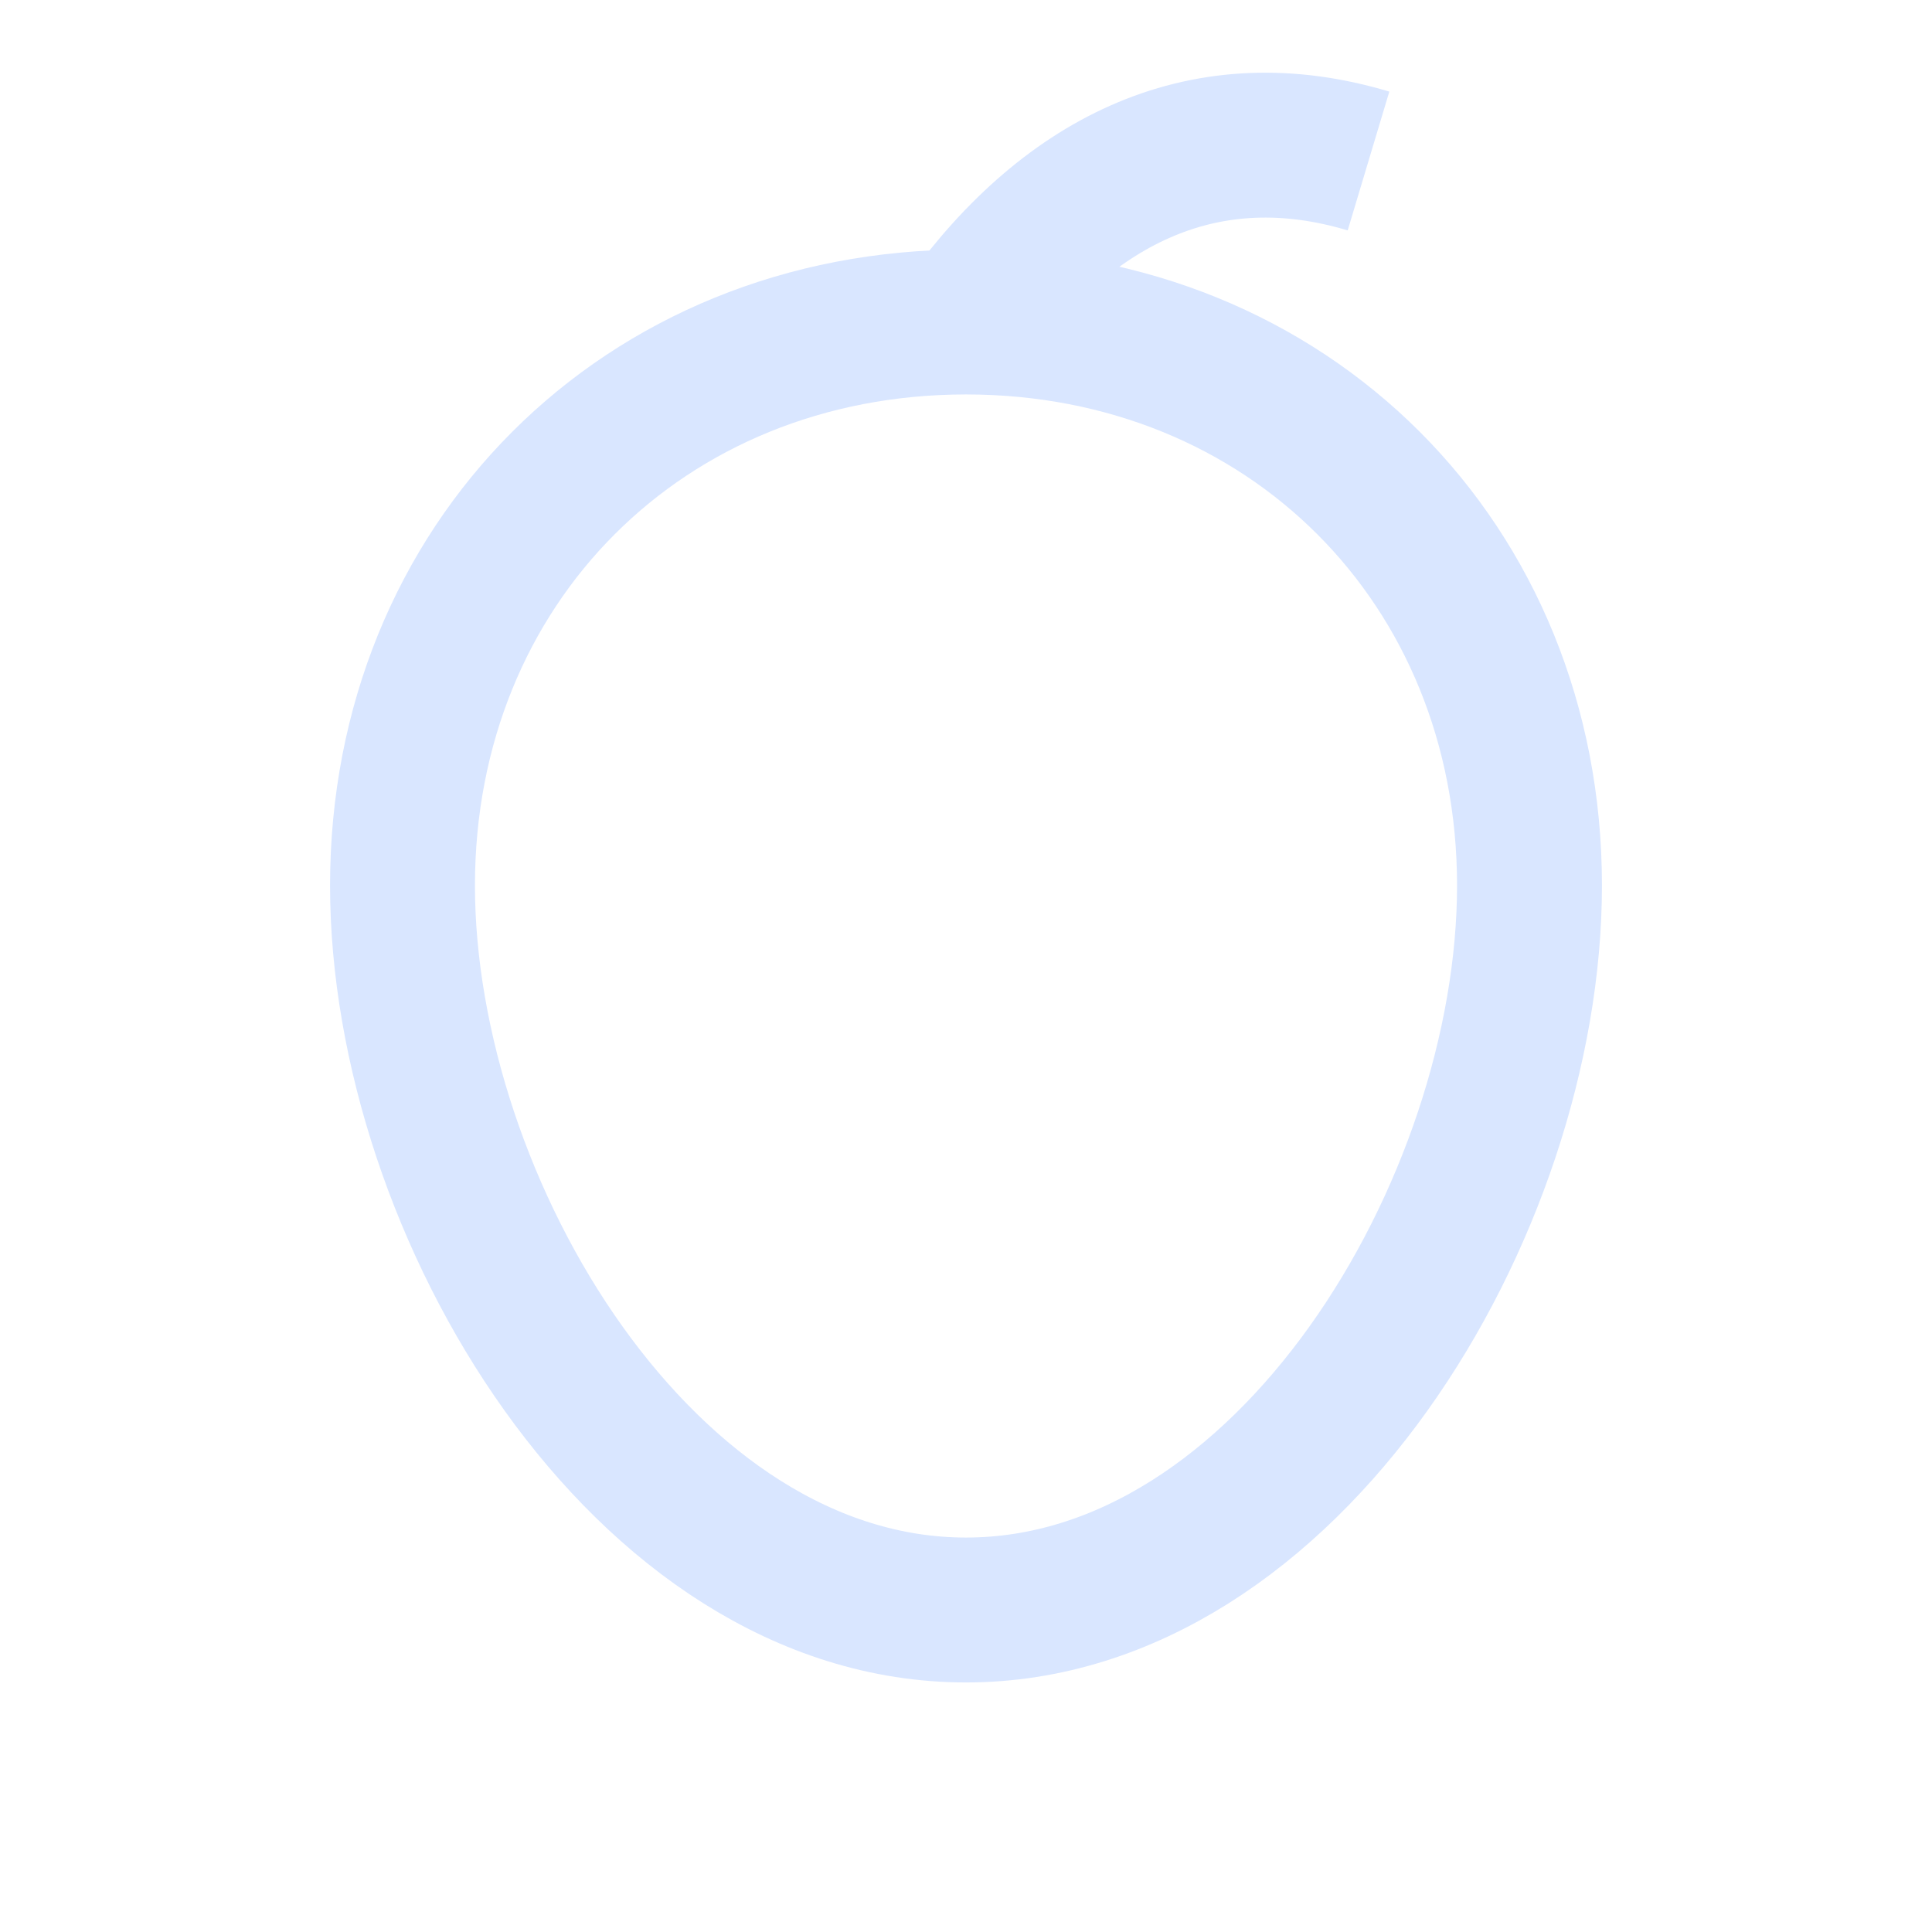
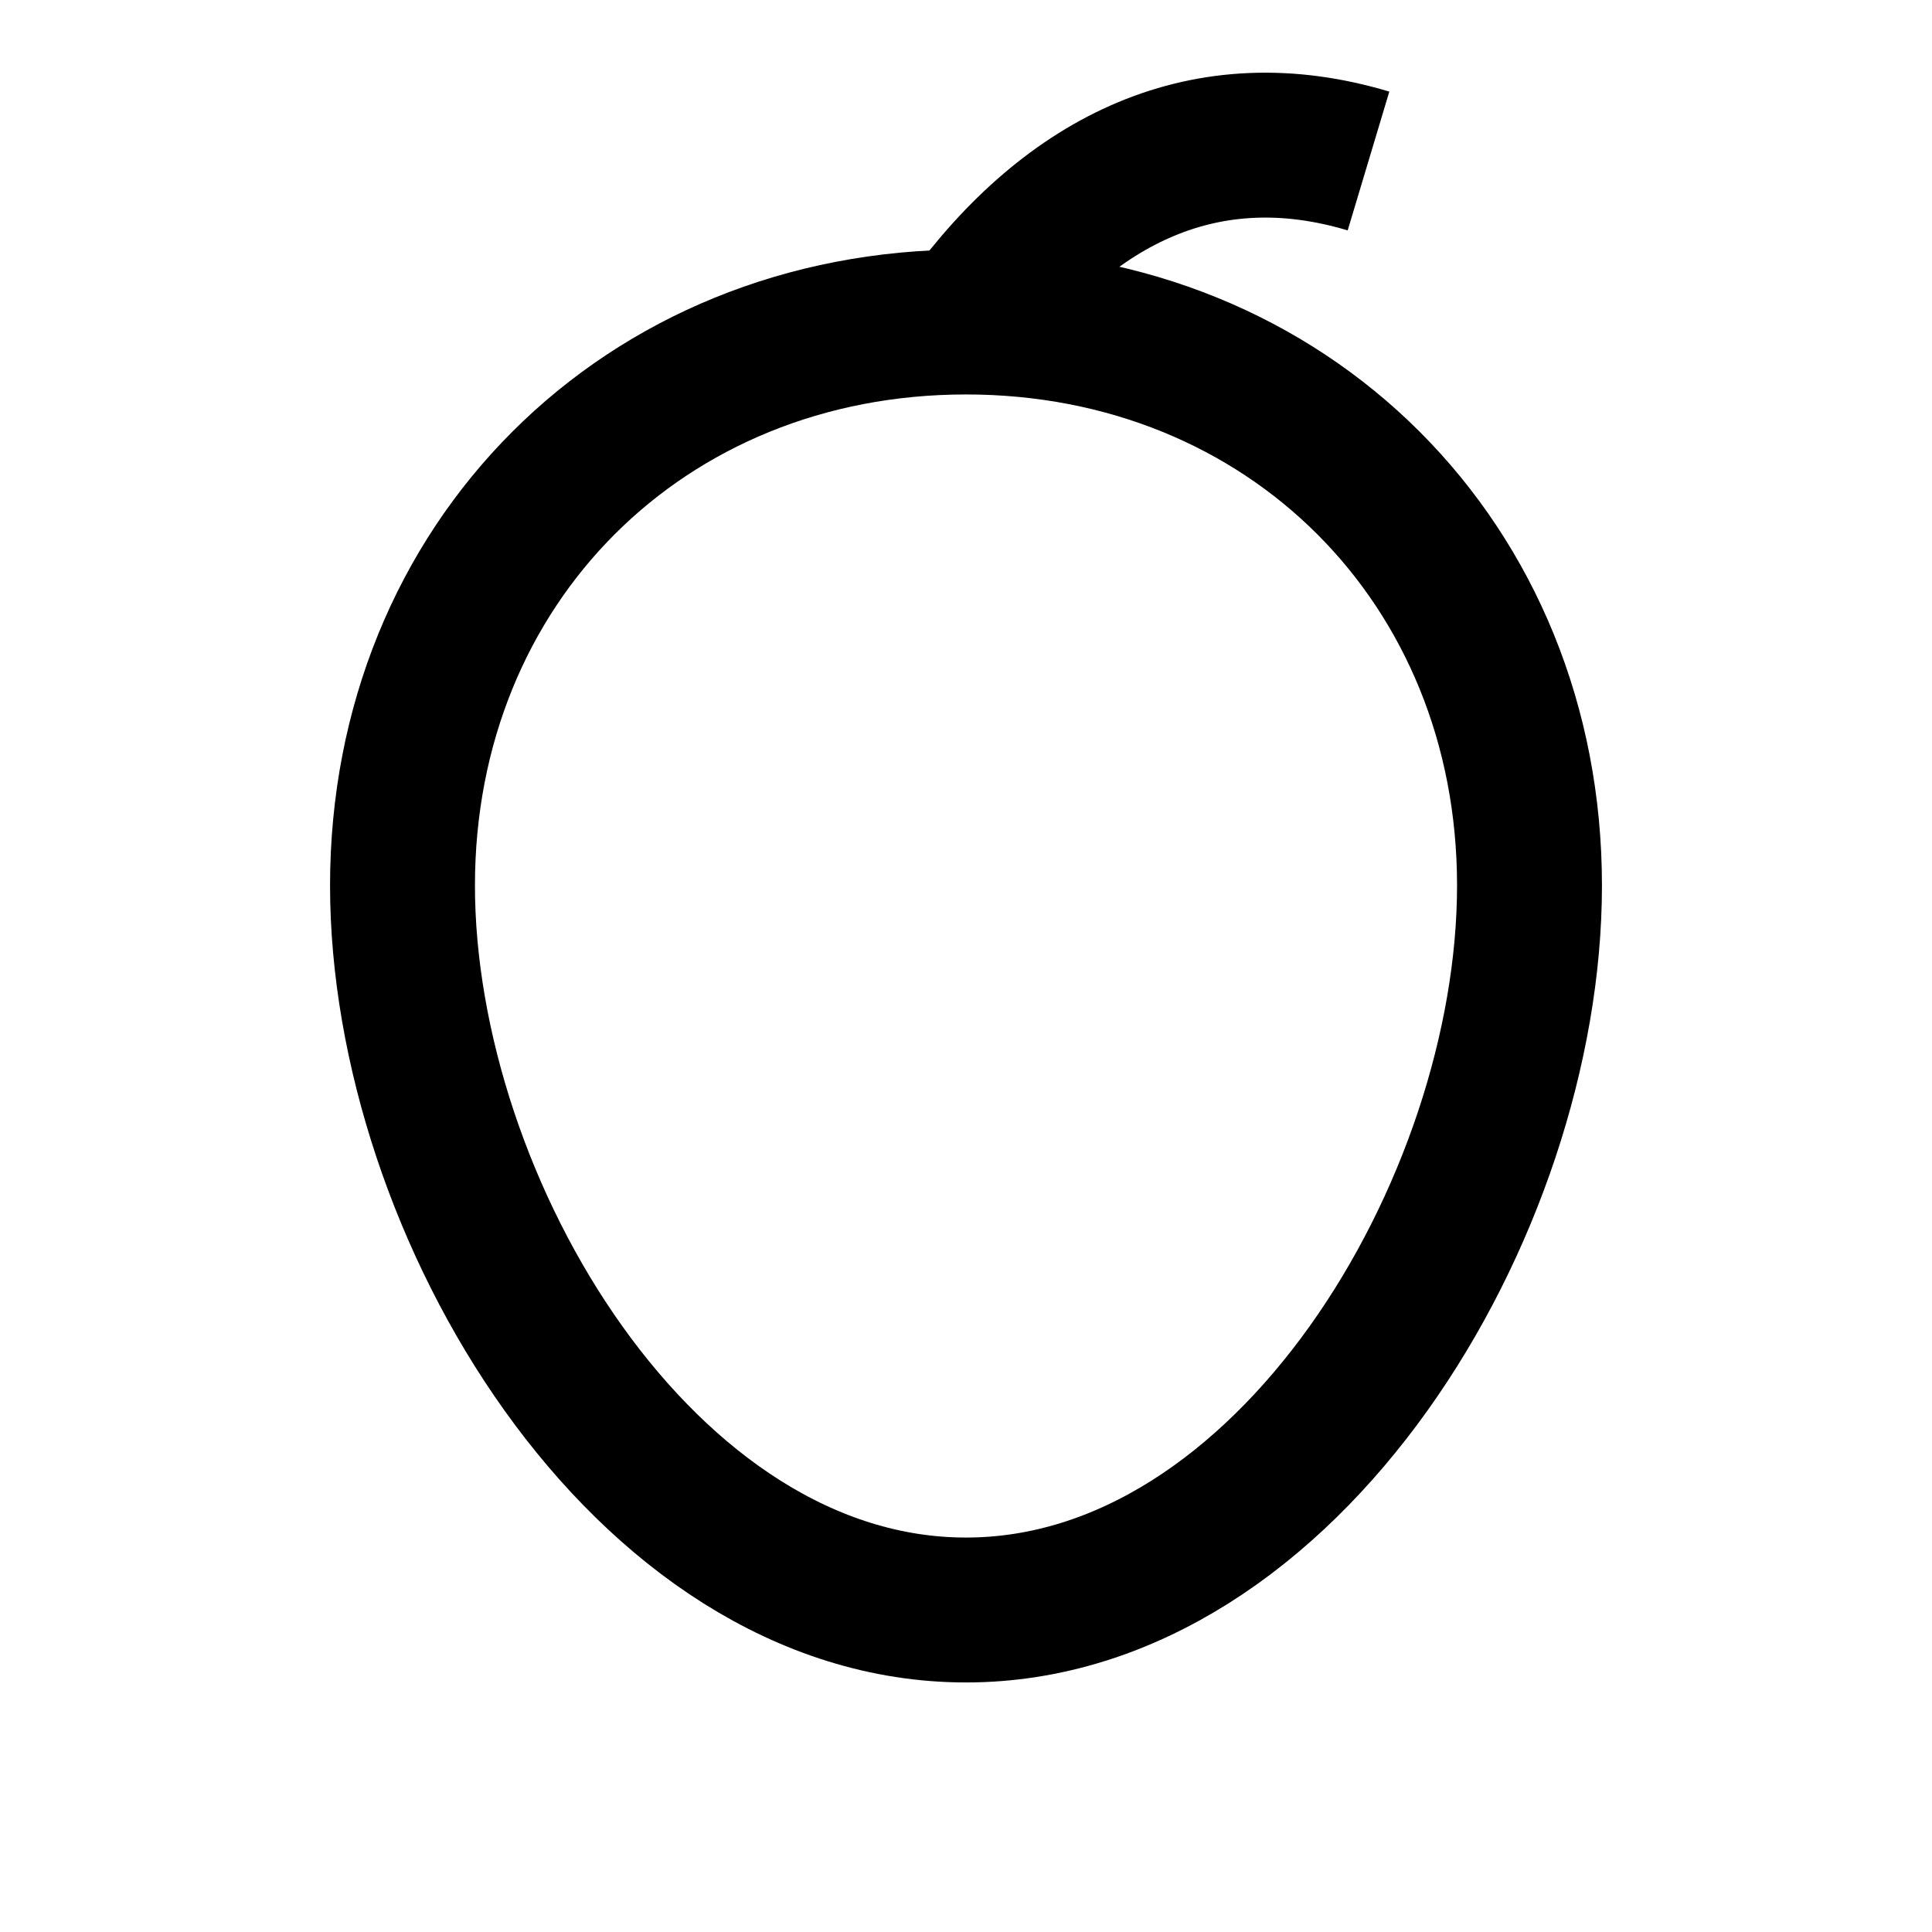
- <svg xmlns="http://www.w3.org/2000/svg" viewBox="0 0 24 24" fill="none" stroke="#d9e6ff" stroke-width="1.8">
+ <svg xmlns="http://www.w3.org/2000/svg" viewBox="0 0 24 24" fill="none" stroke="currentColor" stroke-width="1.8">
  <path d="M12 4c-4 0-7 3-7 7s3 9 7 9 7-5 7-9-3-7-7-7z" />
  <path d="M12 4c1.3-1.8 3-2.6 5-2" />
</svg>
